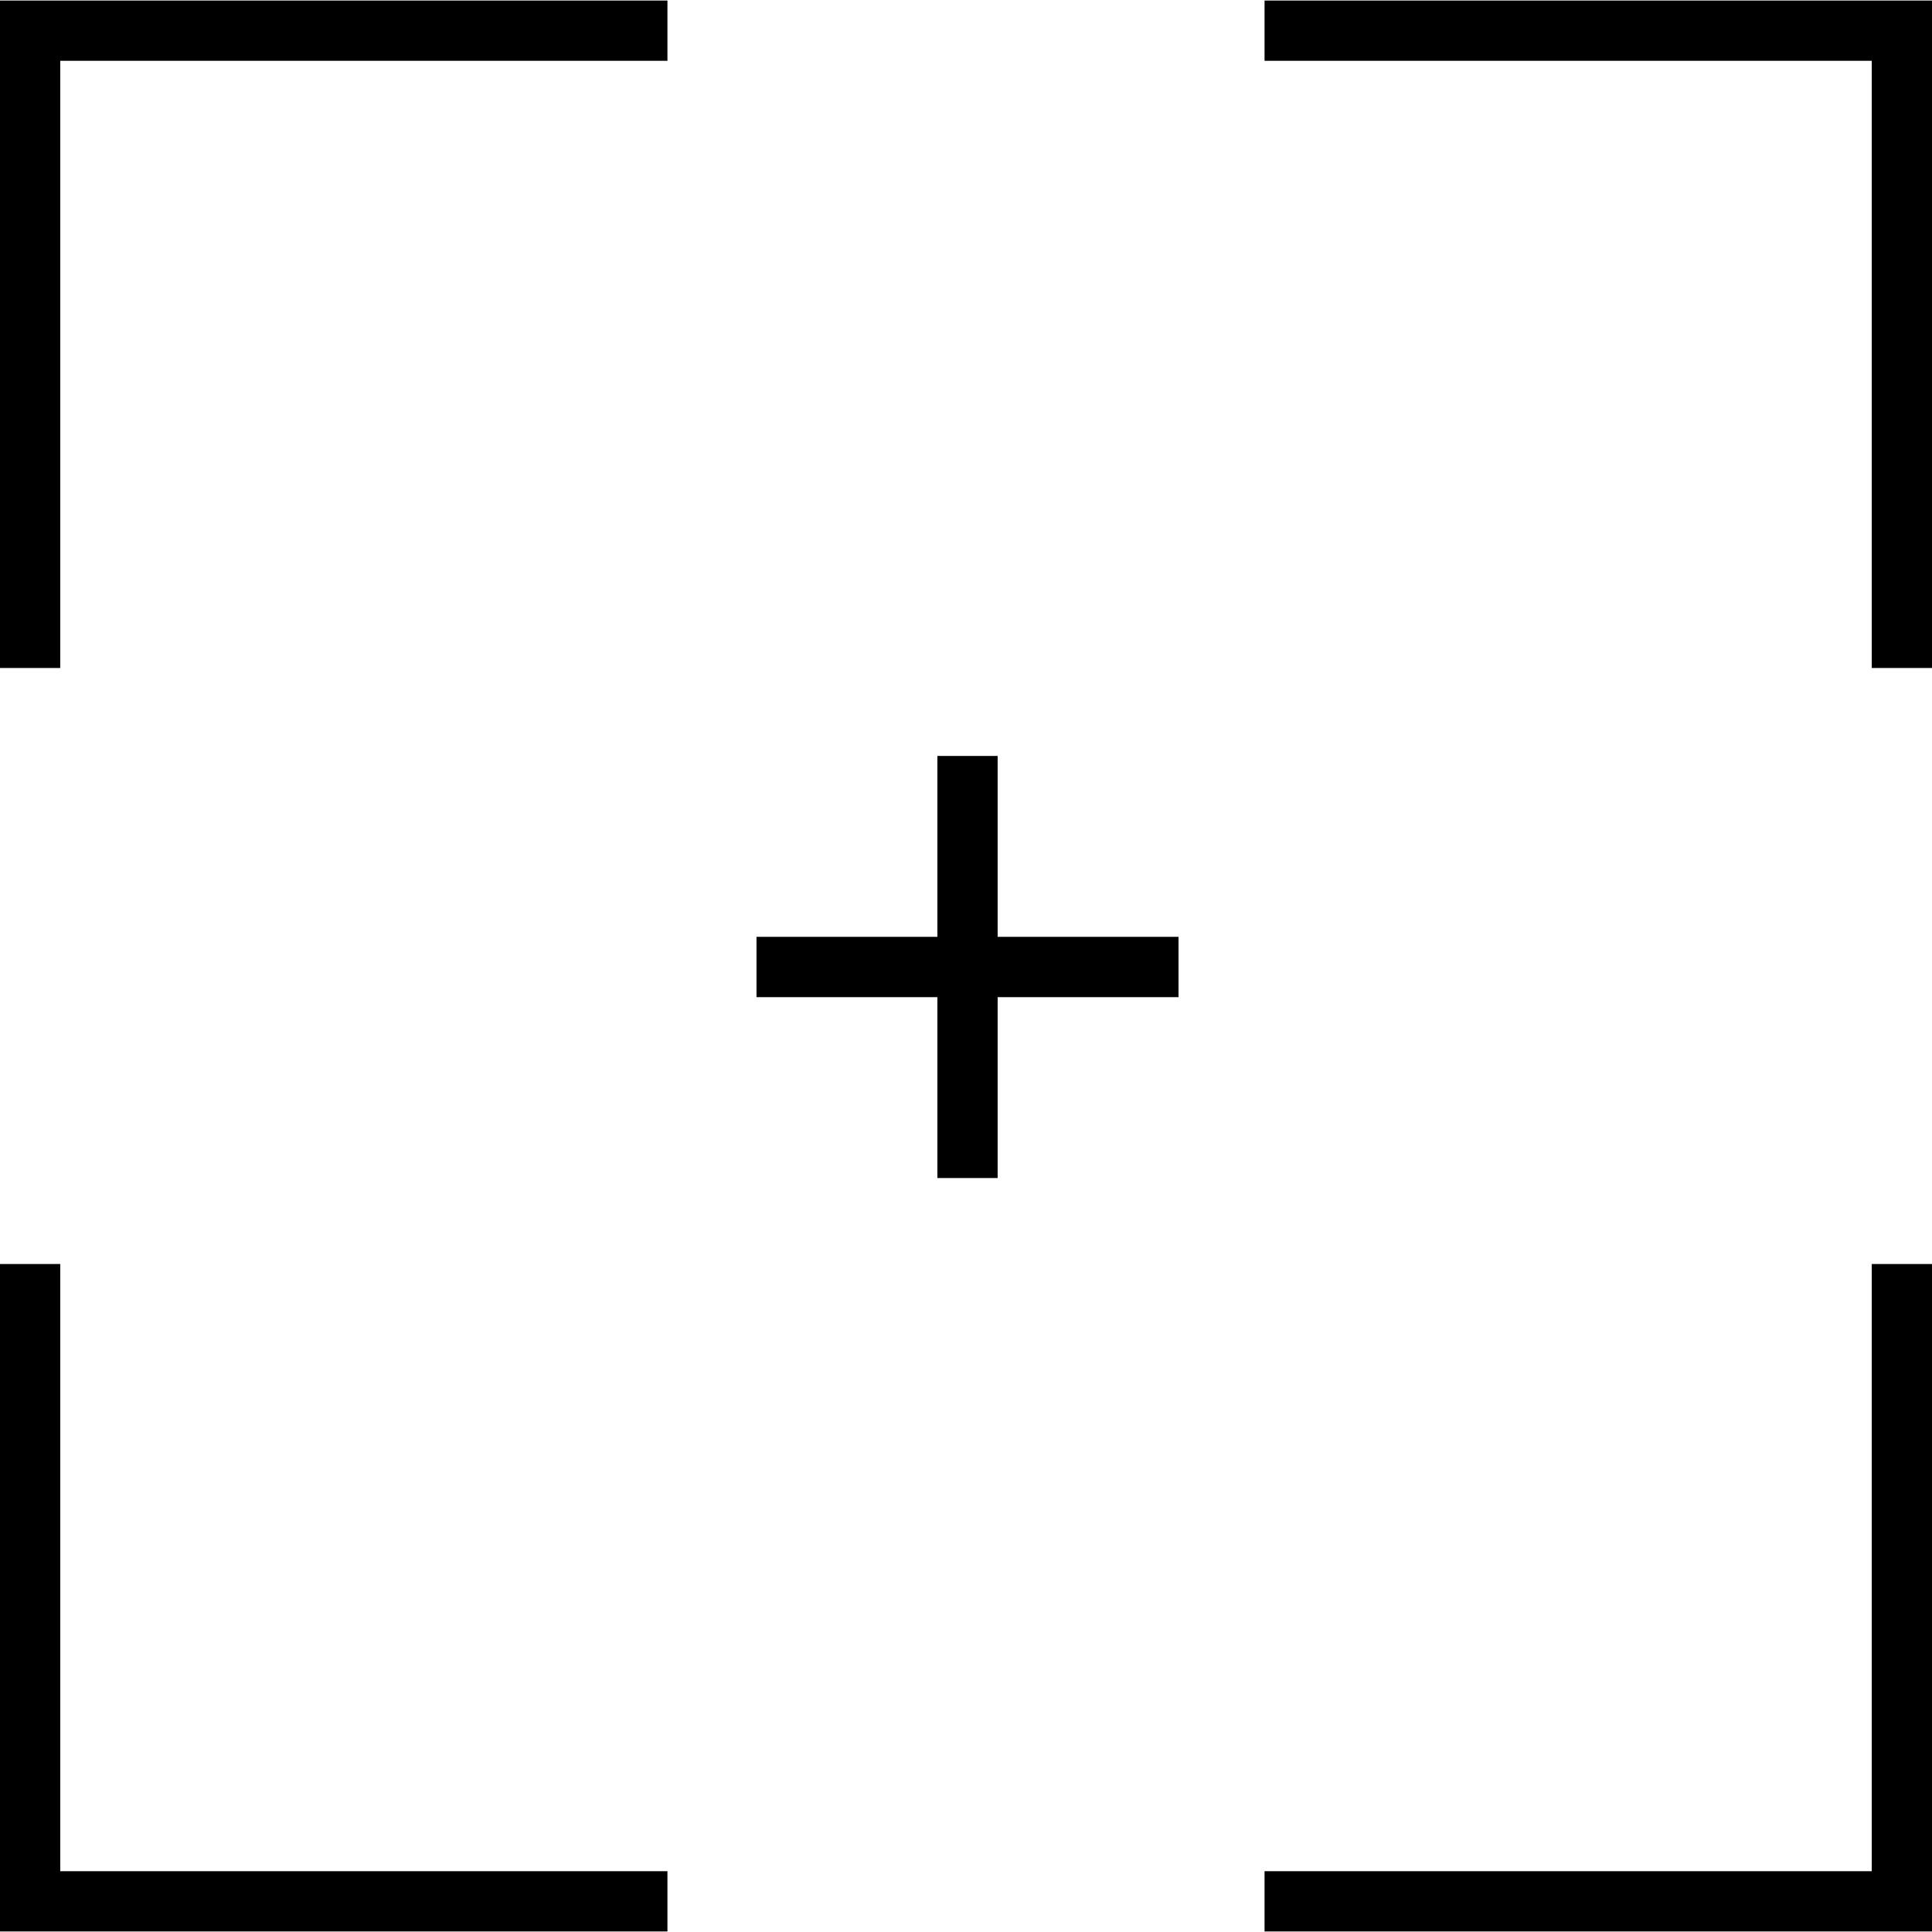
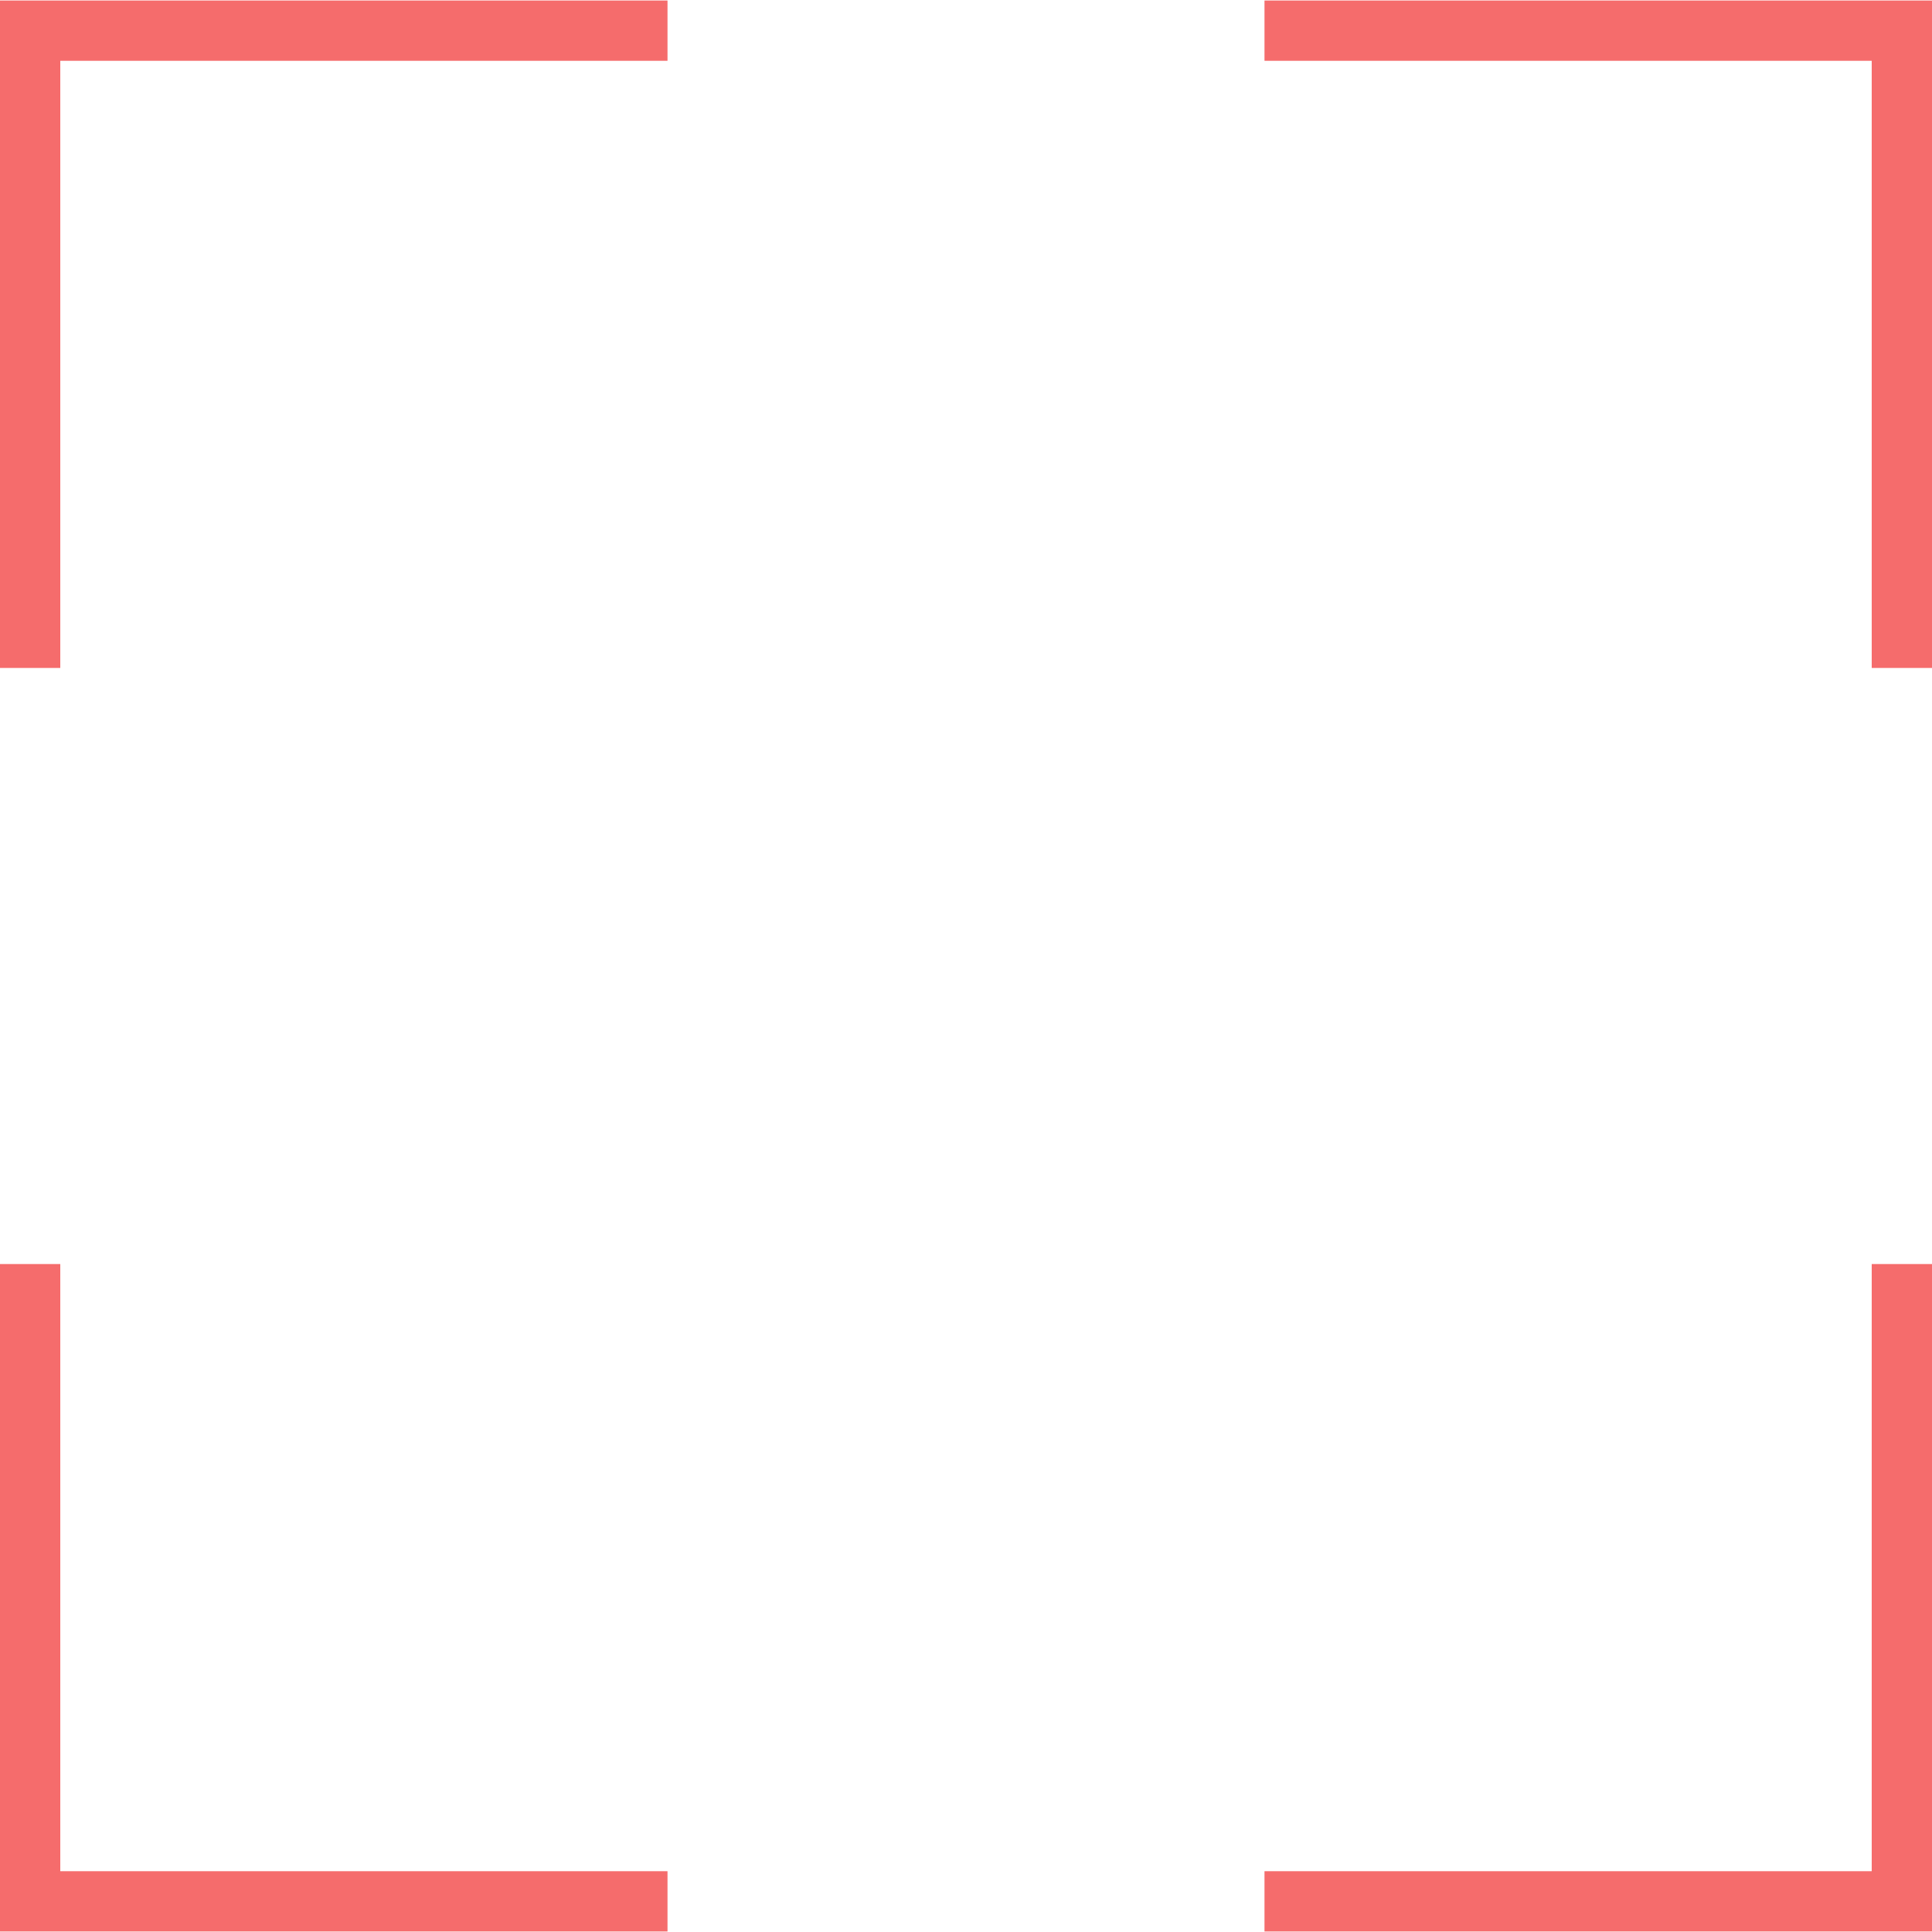
- <svg xmlns="http://www.w3.org/2000/svg" viewBox="0 0 32 32" style="enable-background:new 0 0 490.254 490.254" xml:space="preserve" width="32" height="32">
-   <path d="M16.524 12.521h-.998v2.996H12.53v.999h2.996v2.996h.998v-2.996h2.996v-.999h-2.996ZM0 11.064h.998V1.007h10.057V.009H0Zm.998 9.872H0v11.055h11.055v-.998H.998ZM20.945.009v.998h10.057v10.057H32V.009Zm10.057 30.984H20.945v.998H32V20.936h-.998Z" />
+ <svg xmlns="http://www.w3.org/2000/svg" viewBox="0 0 30 30" style="enable-background:new 0 0 490.254 490.254" xml:space="preserve" width="30" height="30" fill="#f56c6c">
+   <path d="M0 10.372h.936V.944h9.429V.008H0Zm.936 9.256H0v10.364h10.365v-.936H.936ZM19.635.008v.936h9.429v9.428H30V.008Zm9.429 29.048h-9.429v.936H30V19.628h-.936Z" />
</svg>
